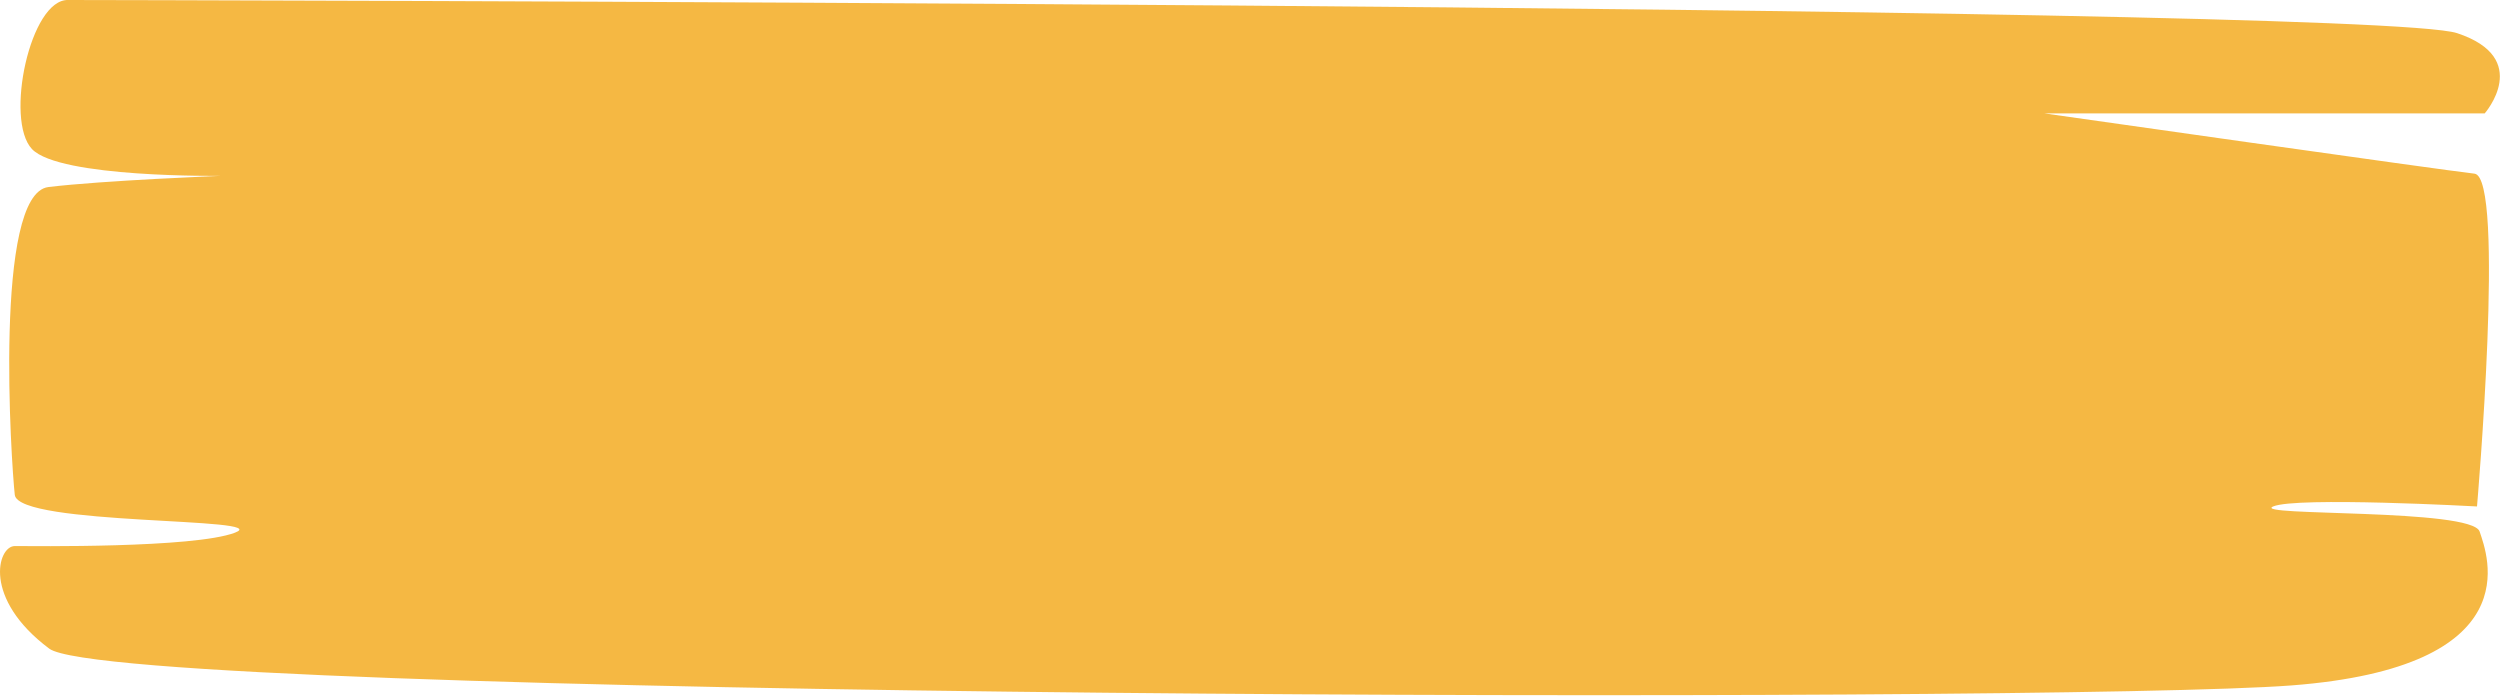
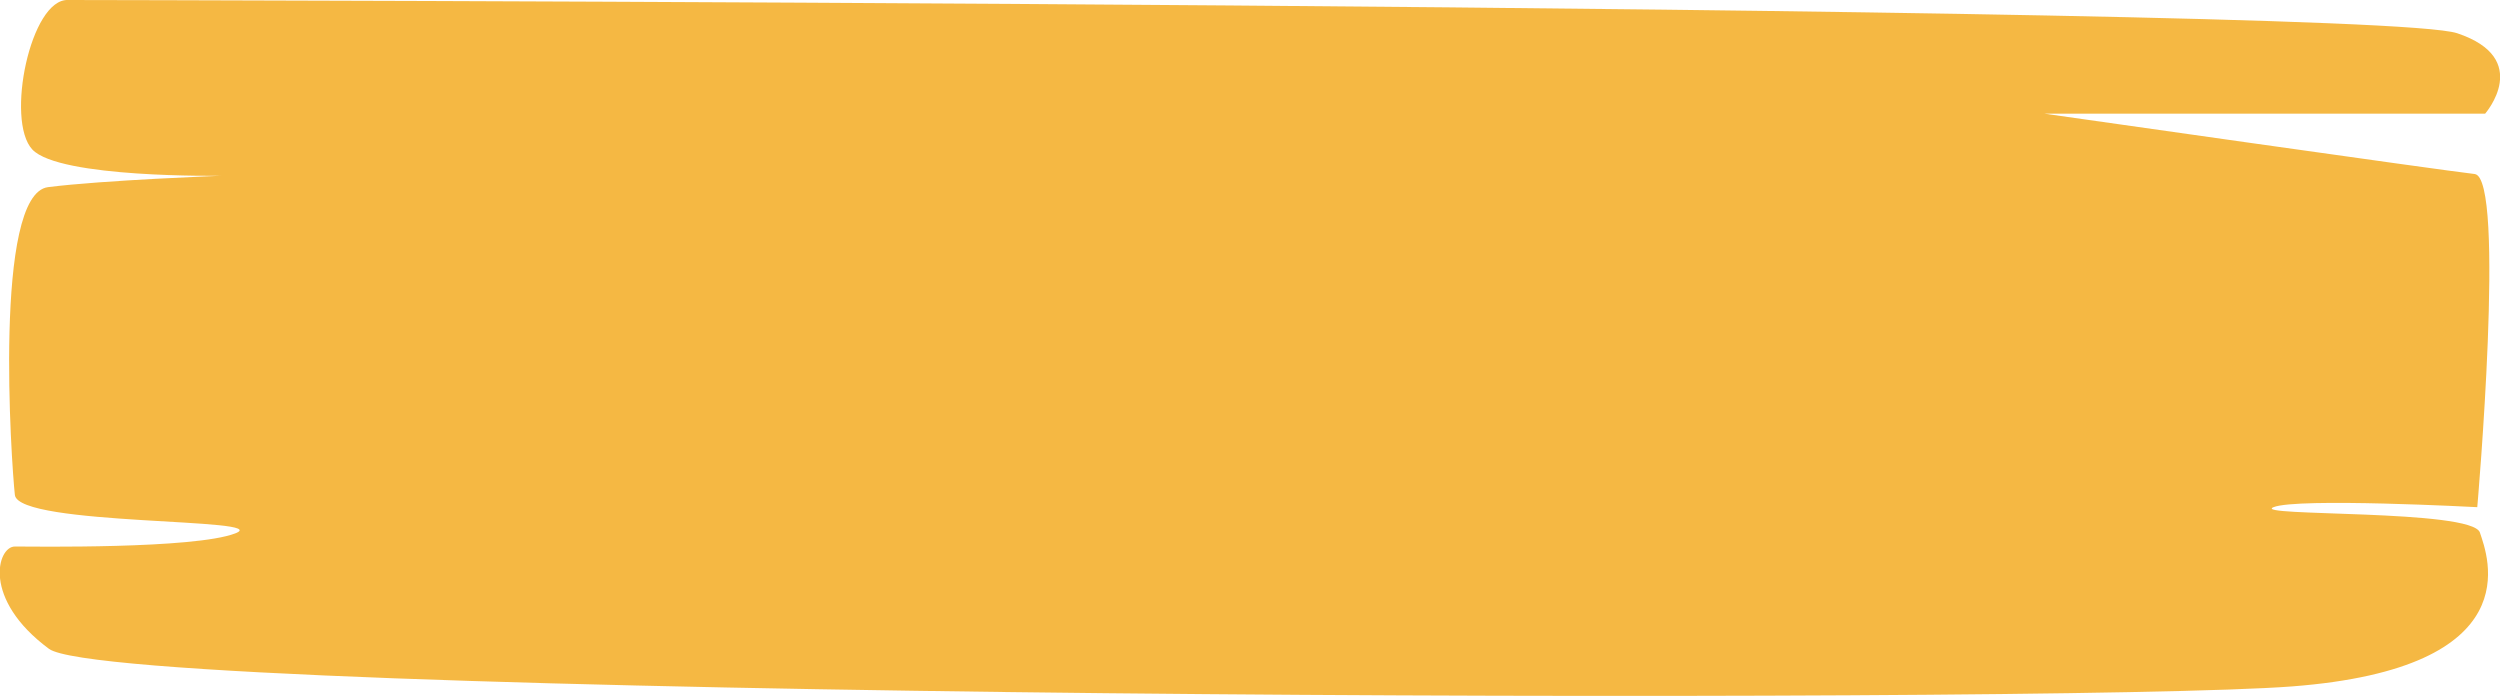
- <svg xmlns="http://www.w3.org/2000/svg" viewBox="0 0 285.91 79.51">
-   <defs>
-     <style>.cls-1{fill:#f5b843;}</style>
-   </defs>
-   <g id="Layer_2" data-name="Layer 2">
-     <g id="Layer_3" data-name="Layer 3">
-       <path class="cls-1" d="M7.81,0S270.78.41,281,3.79c8.69,2.87,3.16,9.18,3.16,9.18H233.81s45.63,6.5,49.18,6.89.29,38.06.29,38.06-20.65-1.14-23.31,0,22.72.2,23.61,2.87,5.9,15.5-21.54,17.6S13.3,79.92,5.63,74.18-.27,62.45,1.69,62.45s20.46.26,25.18-1.53S2.09,60.16,1.69,56.59-.76,22.15,5.54,21.39,25.3,20.11,25.3,20.11s-18.49.26-21.64-3.06S3.46-.15,7.81,0Z" />
+ <svg xmlns="http://www.w3.org/2000/svg" version="1.1" id="Layer_1" x="0px" y="0px" viewBox="0 0 285.9 79.5" style="enable-background:new 0 0 285.9 79.5;" xml:space="preserve">
+   <style type="text/css">
+ 	.st0{fill:#F5B843;}
+ </style>
+   <g id="Layer_2_1_">
+     <g id="Layer_3">
+       <path class="st0" d="M7.8,0c0,0,263,0.4,273.2,3.8c8.7,2.9,3.2,9.2,3.2,9.2h-50.4c0,0,45.6,6.5,49.2,6.9s0.3,38.1,0.3,38.1    s-20.6-1.1-23.3,0s22.7,0.2,23.6,2.9s5.9,15.5-21.5,17.6S13.3,79.9,5.6,74.2s-5.9-11.7-3.9-11.7s20.5,0.3,25.2-1.5    S2.1,60.2,1.7,56.6s-2.5-34.4,3.8-35.2s19.8-1.3,19.8-1.3S6.8,20.4,3.7,17.1S3.5-0.2,7.8,0z" />
    </g>
  </g>
</svg>
